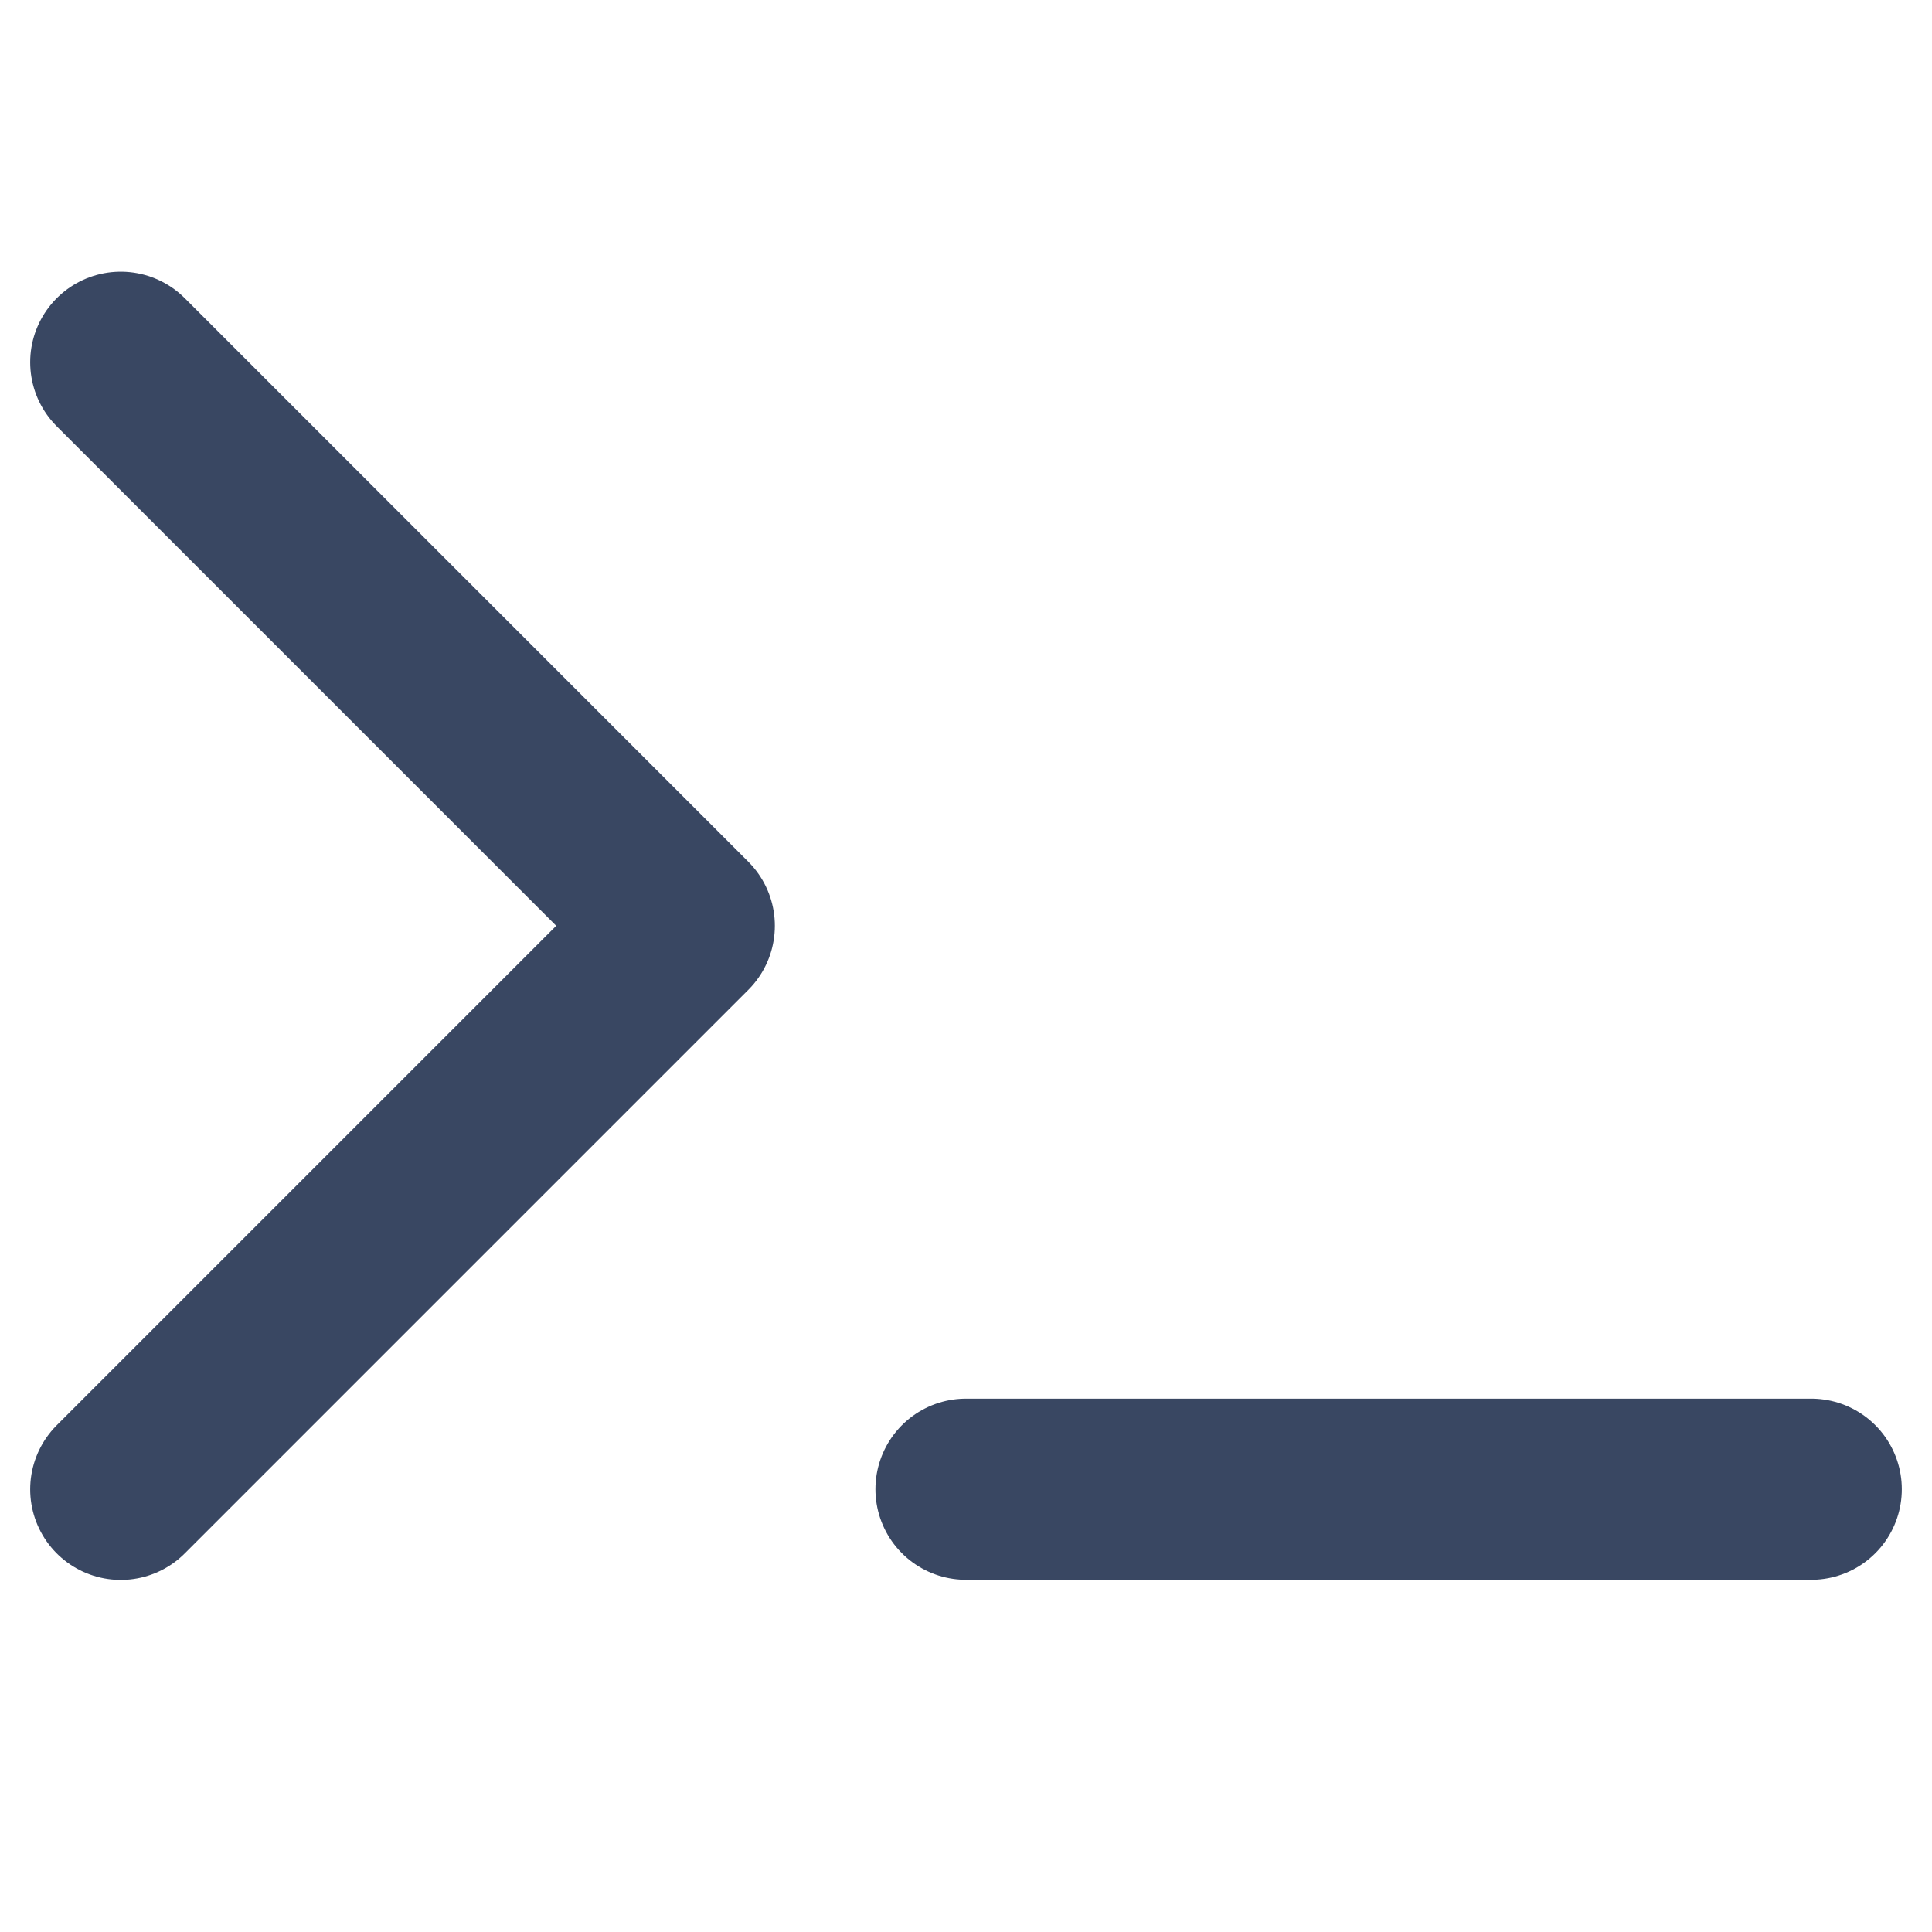
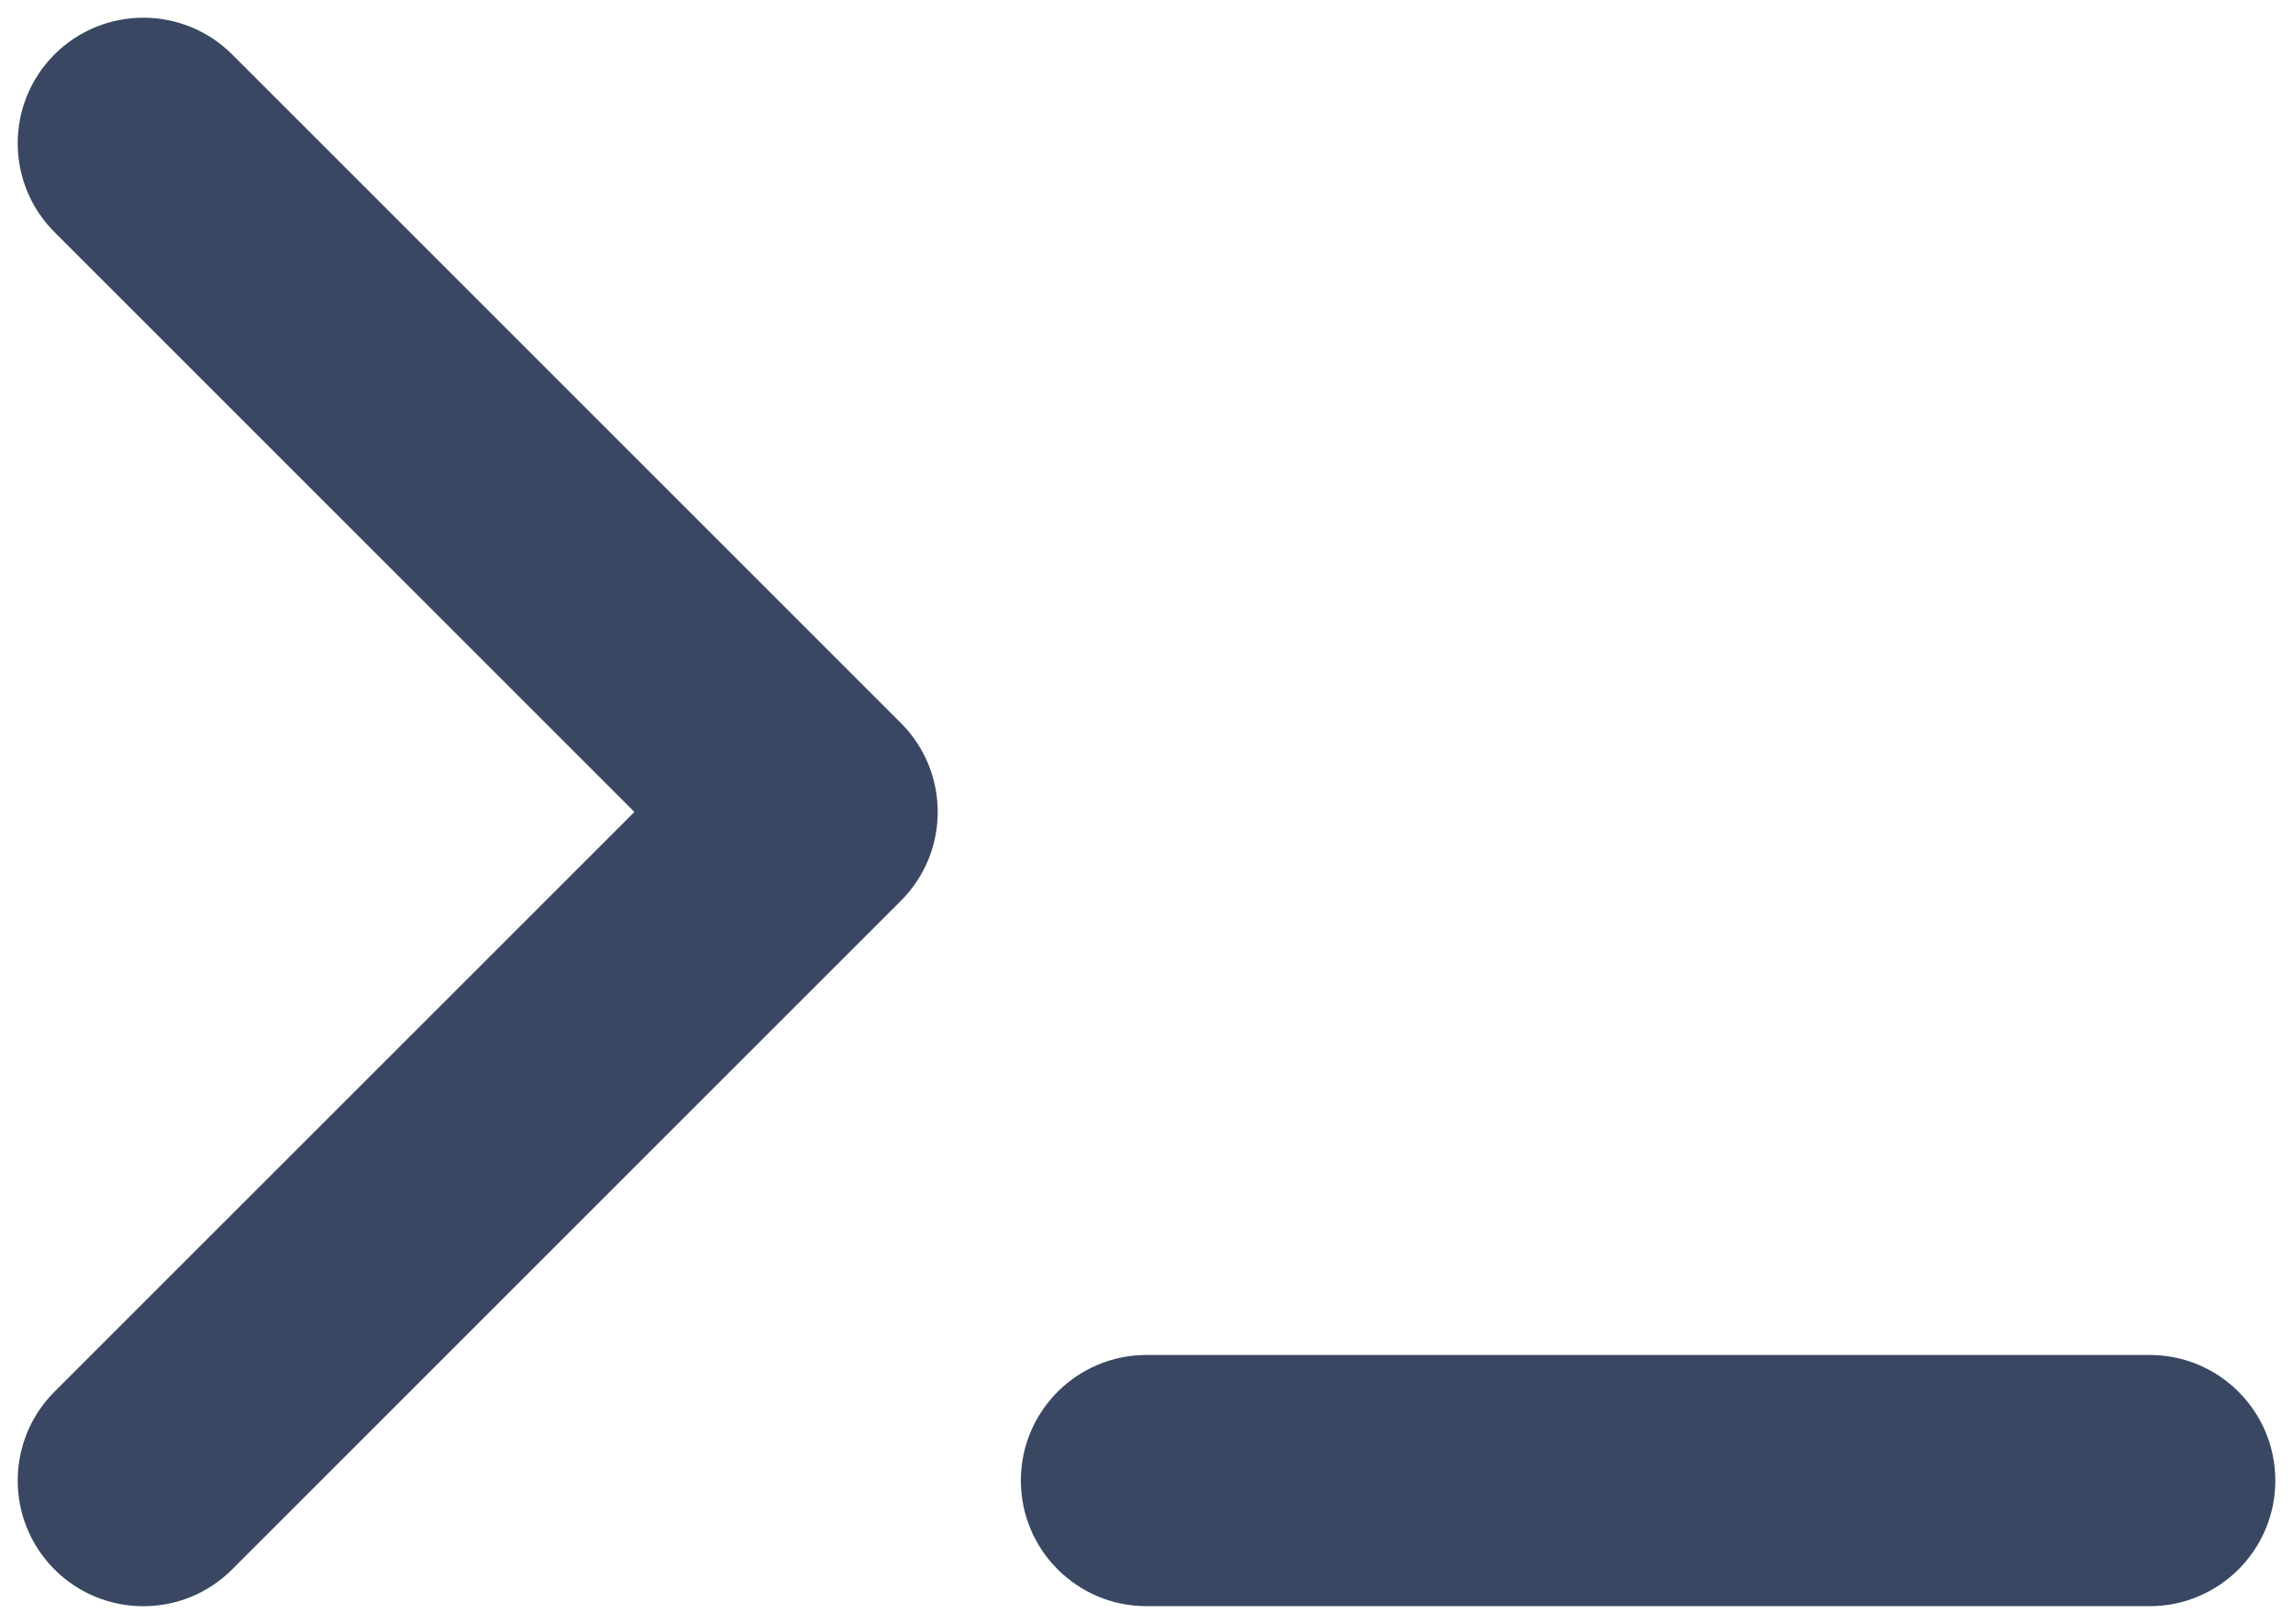
- <svg xmlns="http://www.w3.org/2000/svg" fill="none" height="16" viewBox="0 0 16 16" width="16">
-   <g stroke="#394762" stroke-linecap="round" stroke-linejoin="round" stroke-width="1.5">
-     <path d="m8 12.333h7" />
-     <path d="m1 3 4.667 4.667-4.667 4.667" />
-   </g>
+ <svg xmlns="http://www.w3.org/2000/svg" width="24" height="17" viewBox="0 0 24 17" fill="none">
+   <path fill-rule="evenodd" clip-rule="evenodd" d="M0.57 0.57C1.084 0.057 1.916 0.057 2.43 0.57L9.43 7.57C9.943 8.084 9.943 8.916 9.43 9.43L2.43 16.43C1.916 16.944 1.084 16.944 0.57 16.43C0.057 15.916 0.057 15.084 0.57 14.57L6.64 8.5L0.57 2.43C0.057 1.916 0.057 1.084 0.57 0.57ZM10.685 15.5C10.685 14.774 11.274 14.185 12 14.185H22.5C23.226 14.185 23.815 14.774 23.815 15.5C23.815 16.226 23.226 16.815 22.5 16.815H12C11.274 16.815 10.685 16.226 10.685 15.5Z" fill="#394762" />
</svg>
